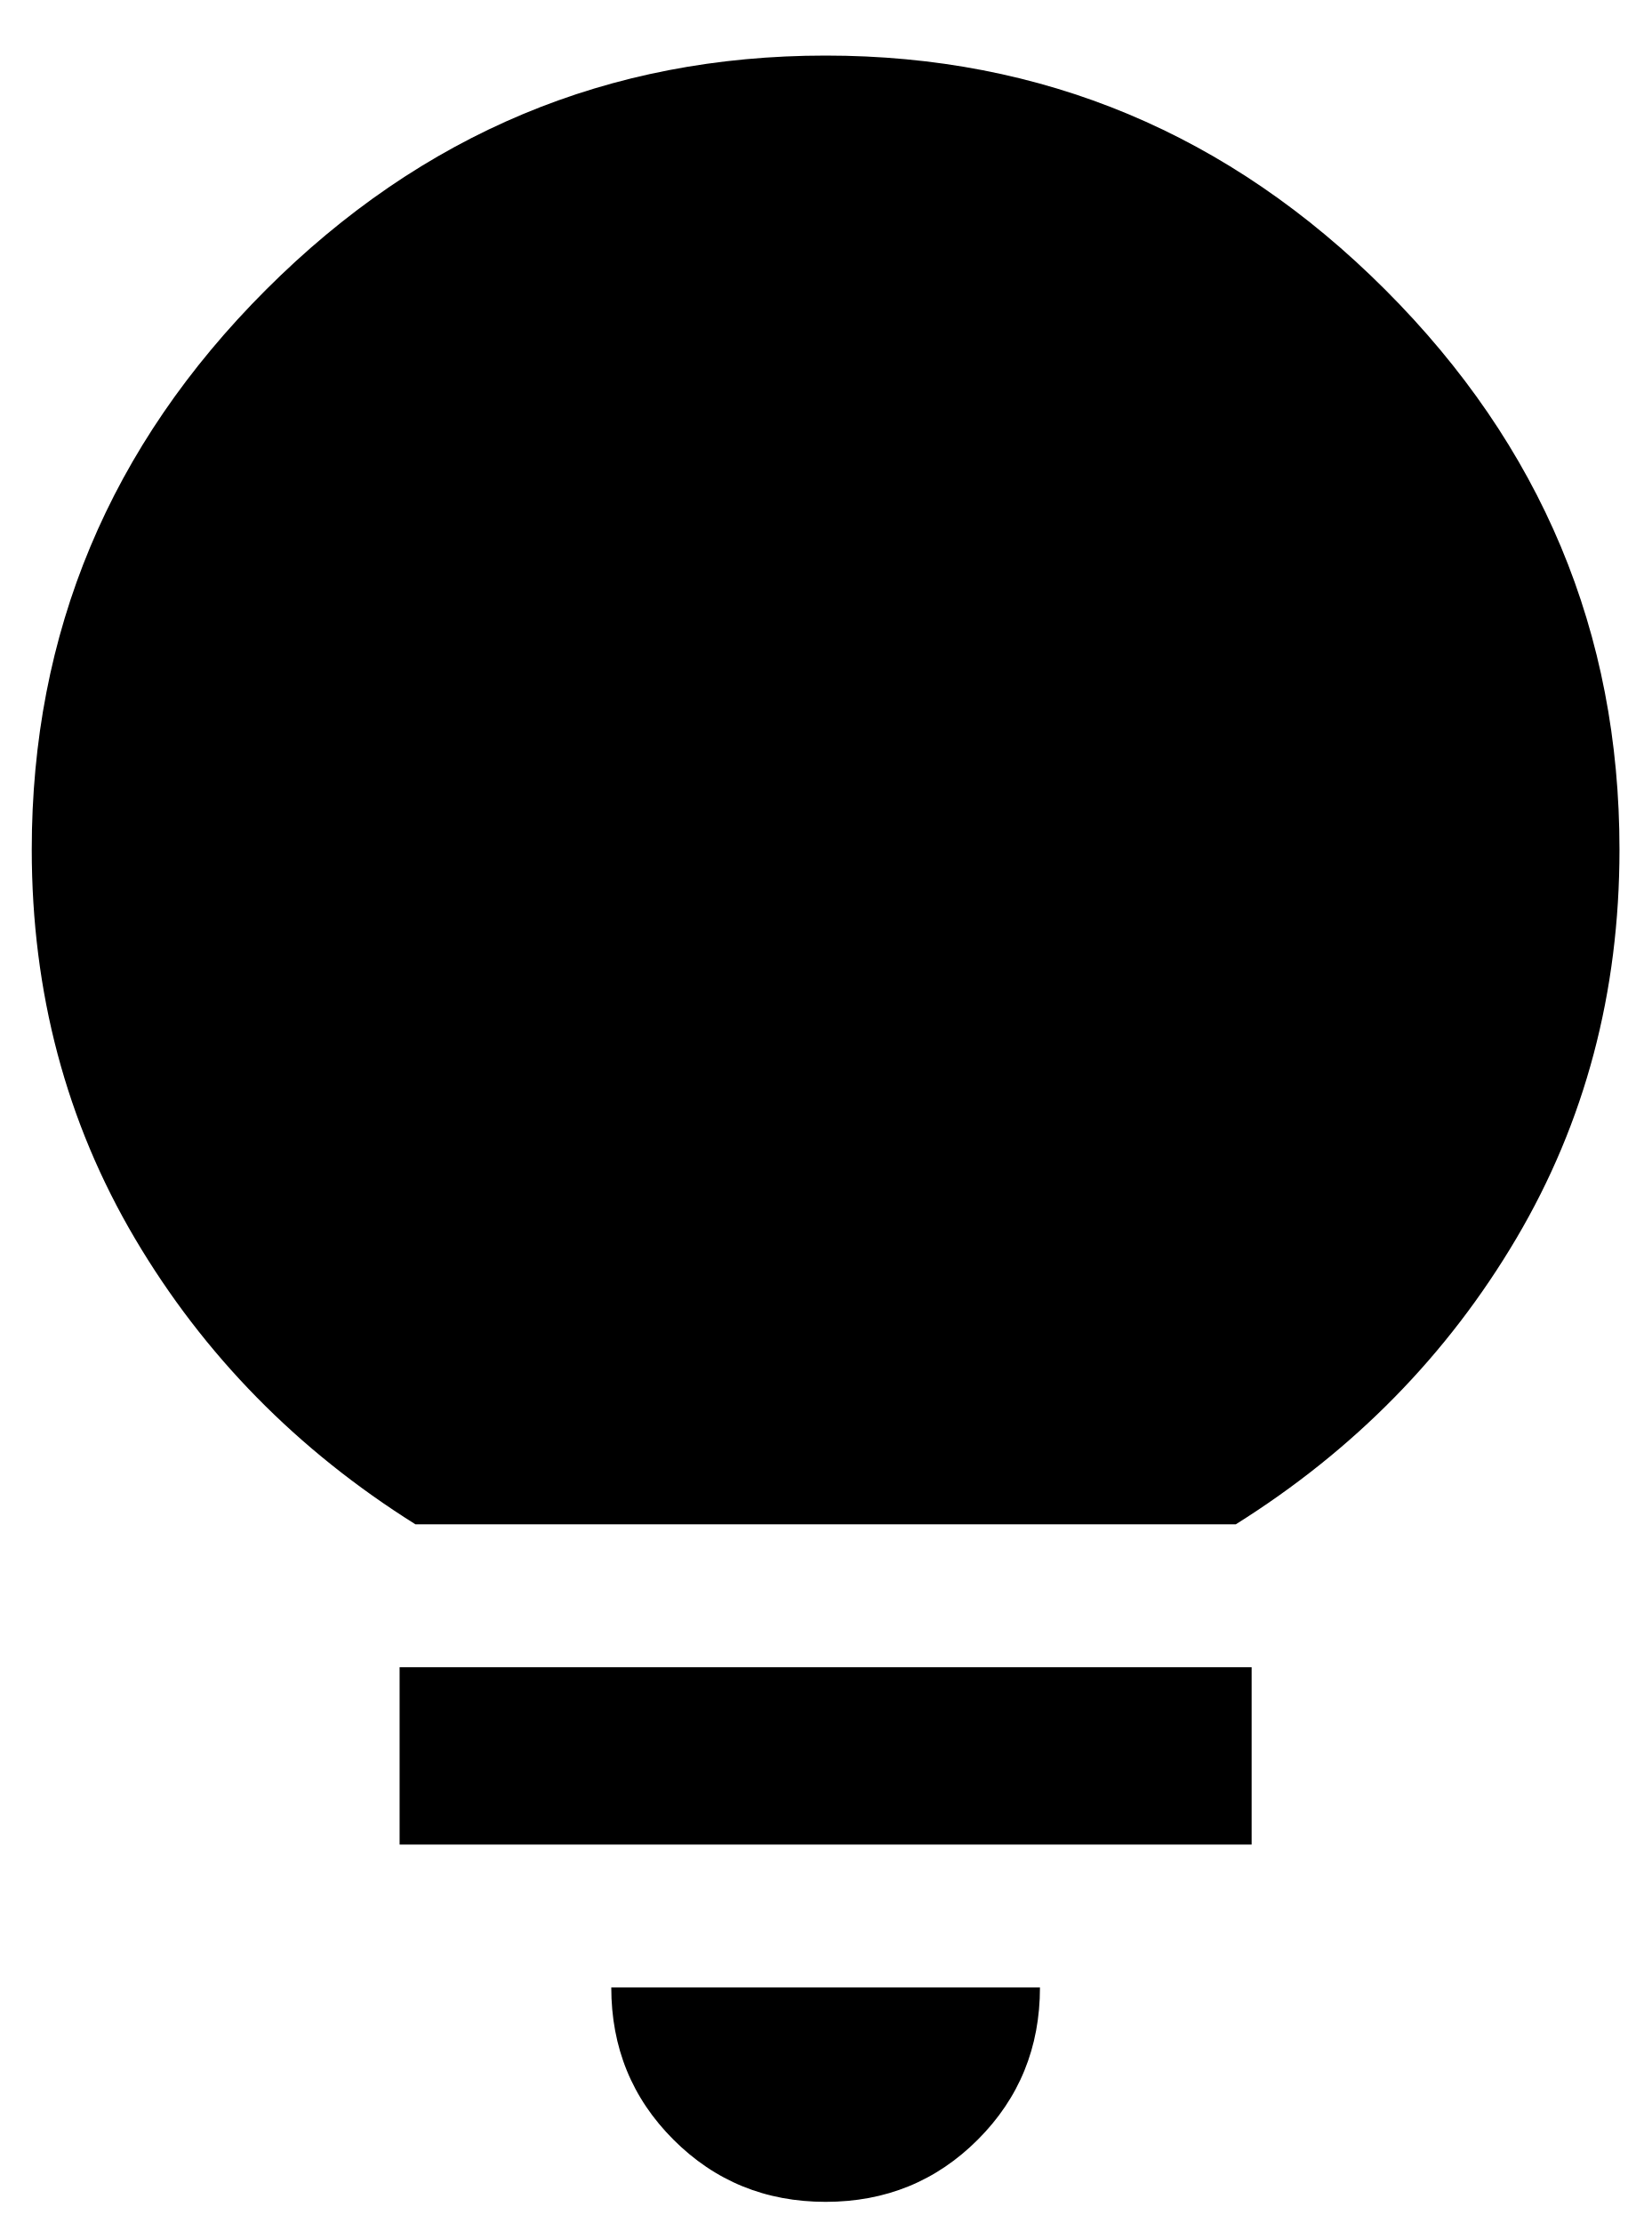
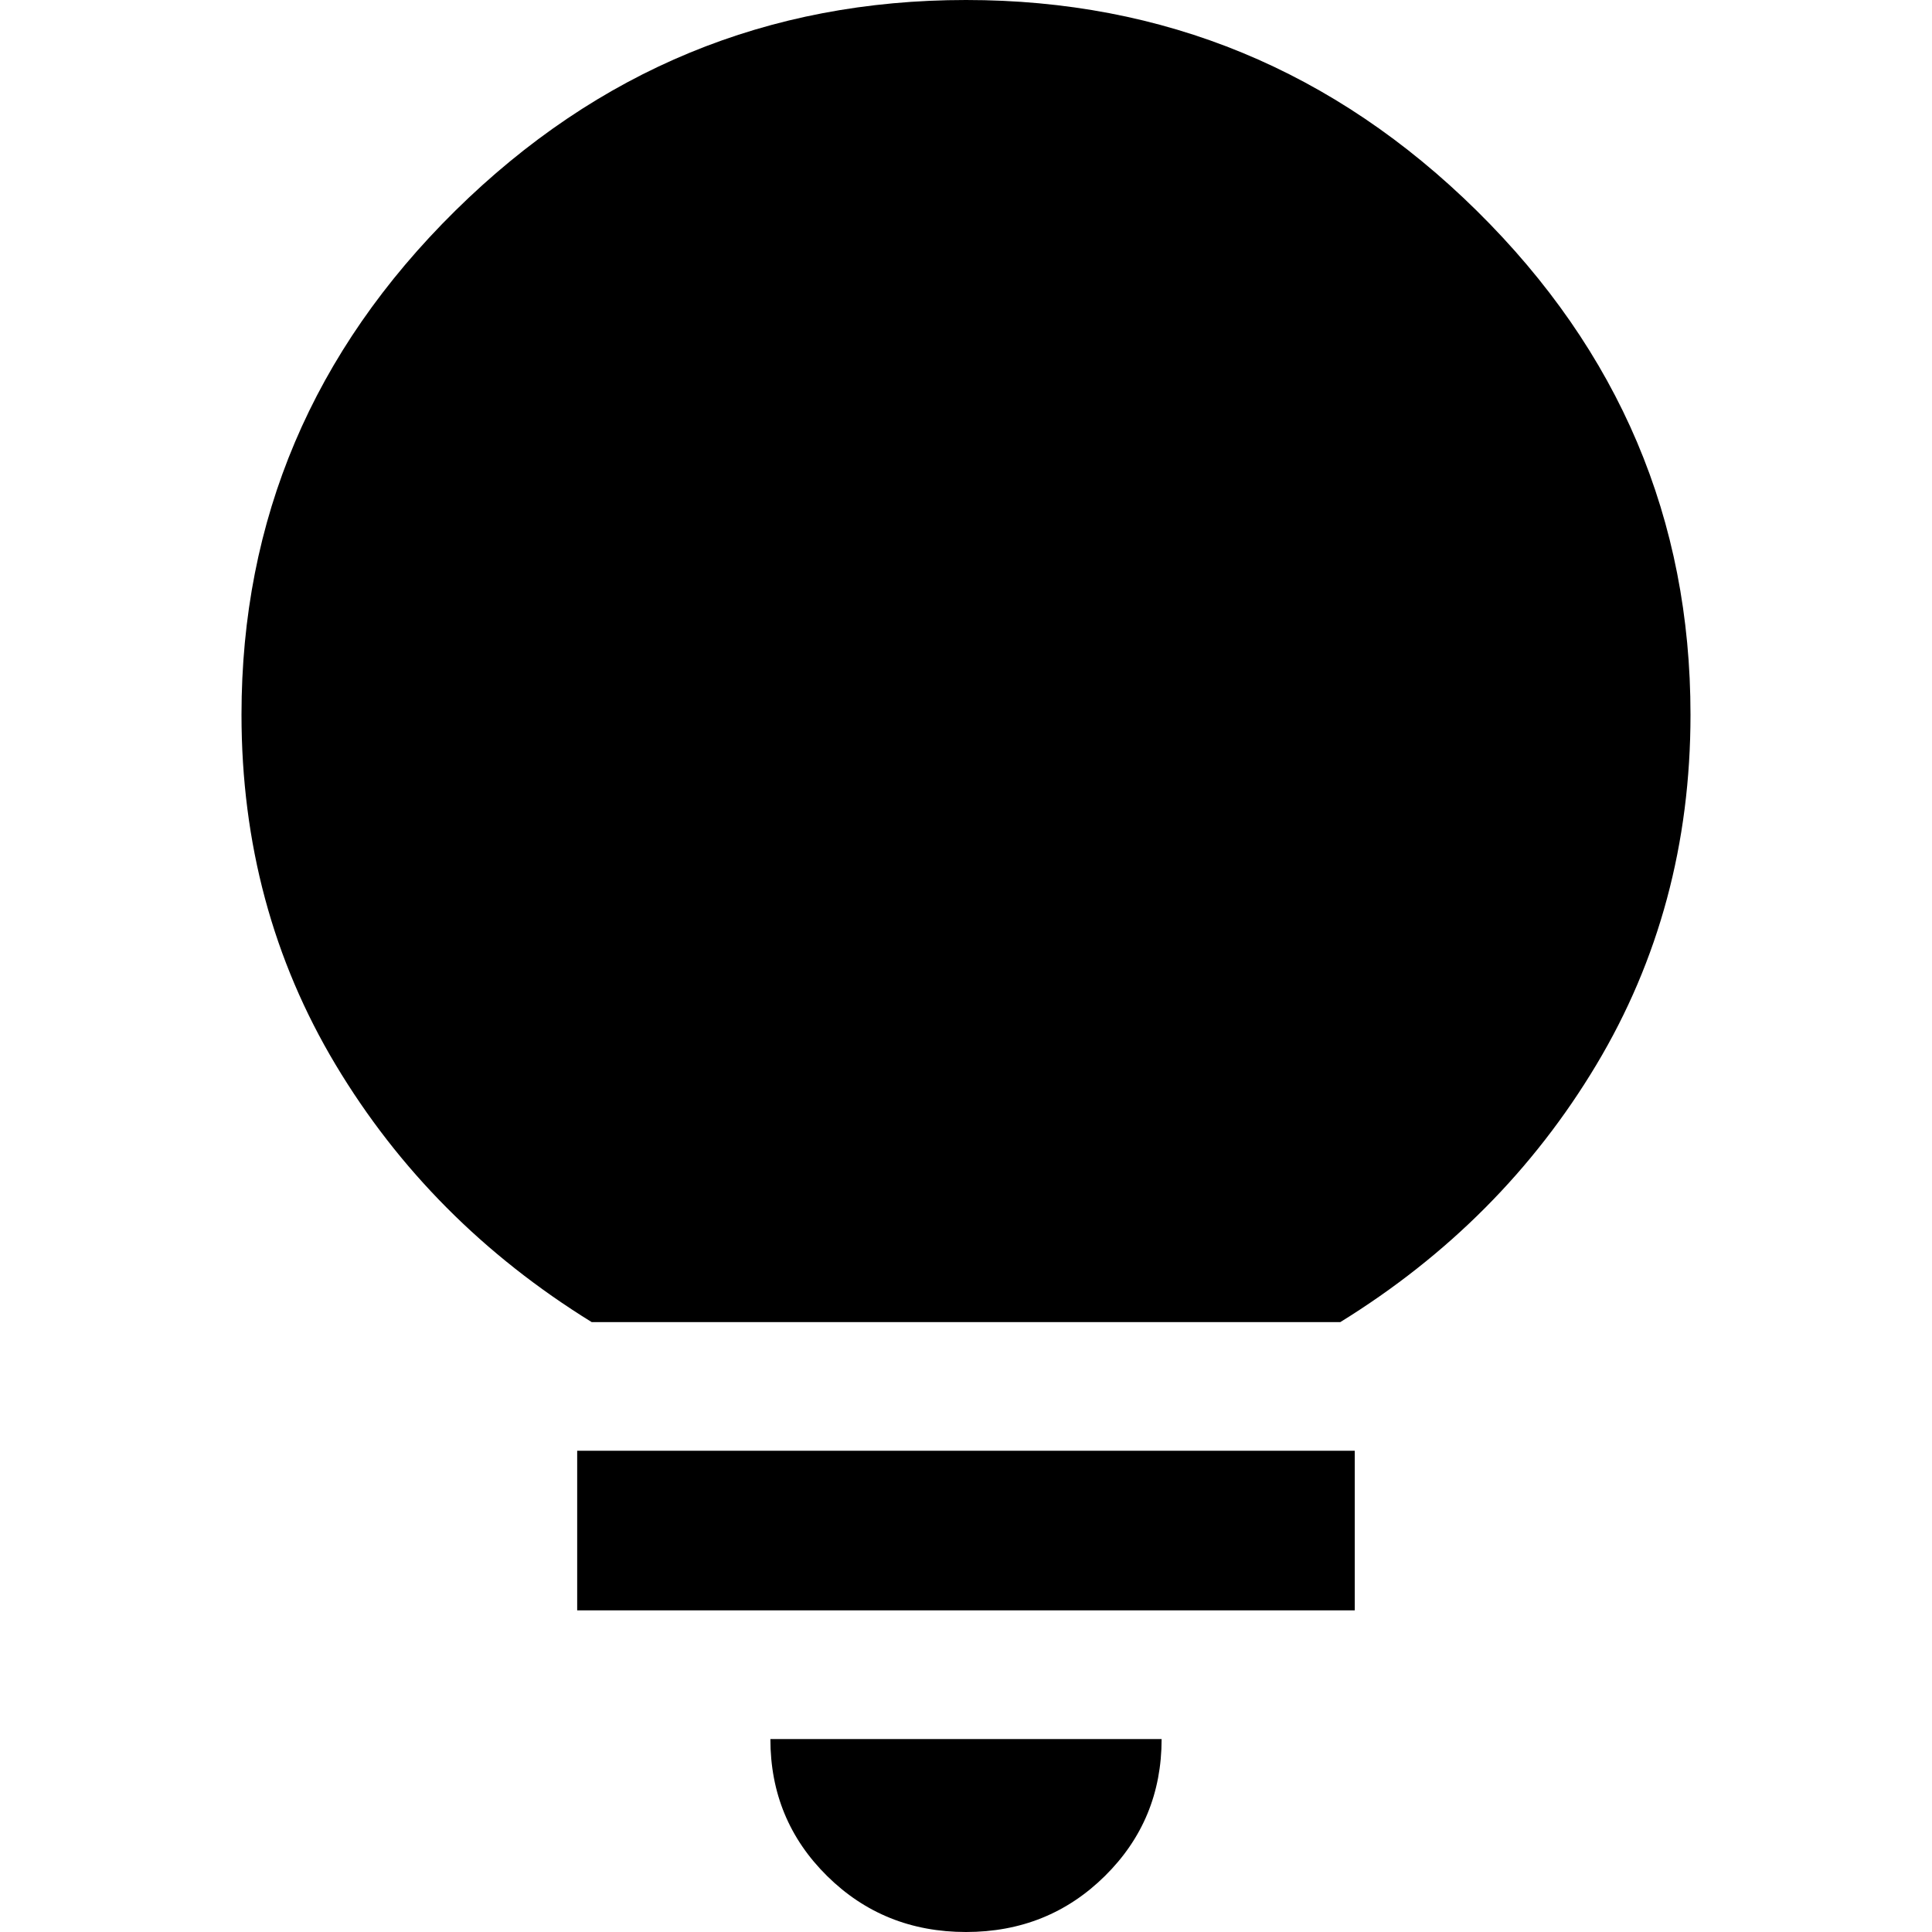
- <svg xmlns="http://www.w3.org/2000/svg" width="26" height="35" viewBox="0 0 26 35" fill="none">
-   <path d="M13 34.667C12.055 34.667 11.257 34.341 10.604 33.688C9.951 33.035 9.625 32.236 9.625 31.292H16.375C16.375 32.236 16.049 33.035 15.396 33.688C14.743 34.341 13.945 34.667 13 34.667ZM6.292 29.042V26.25H19.708V29.042H6.292ZM6.542 24C4.681 22.833 3.208 21.333 2.125 19.5C1.042 17.667 0.5 15.625 0.5 13.375C0.5 9.958 1.729 7.021 4.188 4.562C6.646 2.104 9.583 0.875 13 0.875C16.417 0.875 19.354 2.104 21.812 4.562C24.271 7.021 25.5 9.958 25.5 13.375C25.5 15.625 24.958 17.667 23.875 19.5C22.792 21.333 21.319 22.833 19.458 24H6.542Z" fill="black" />
+ <svg xmlns="http://www.w3.org/2000/svg" width="32" height="32" viewBox="0 0 32 32" fill="none" version="1.1">
+   <path d="M 16,32 C 15.093,32 14.326,31.691 13.7,31.073 13.073,30.454 12.76,29.698 12.76,28.804 h 6.48 c 0,0.894 -0.313,1.65 -0.94,2.269 C 17.674,31.691 16.907,32 16,32 Z M 9.56,26.673 v -2.644 h 12.879 v 2.644 z m 0.24,-4.775 C 8.013,20.794 6.6,19.373 5.56,17.637 4.52,15.901 4,13.968 4,11.837 4,8.602 5.18,5.82 7.54,3.491 9.9,1.164 12.72,0 16,0 19.28,0 22.1,1.164 24.46,3.491 26.82,5.82 28,8.602 28,11.837 c 0,2.131 -0.52,4.064 -1.56,5.8 -1.04,1.736 -2.453,3.157 -4.24,4.261 z" fill="#000000" />
</svg>
